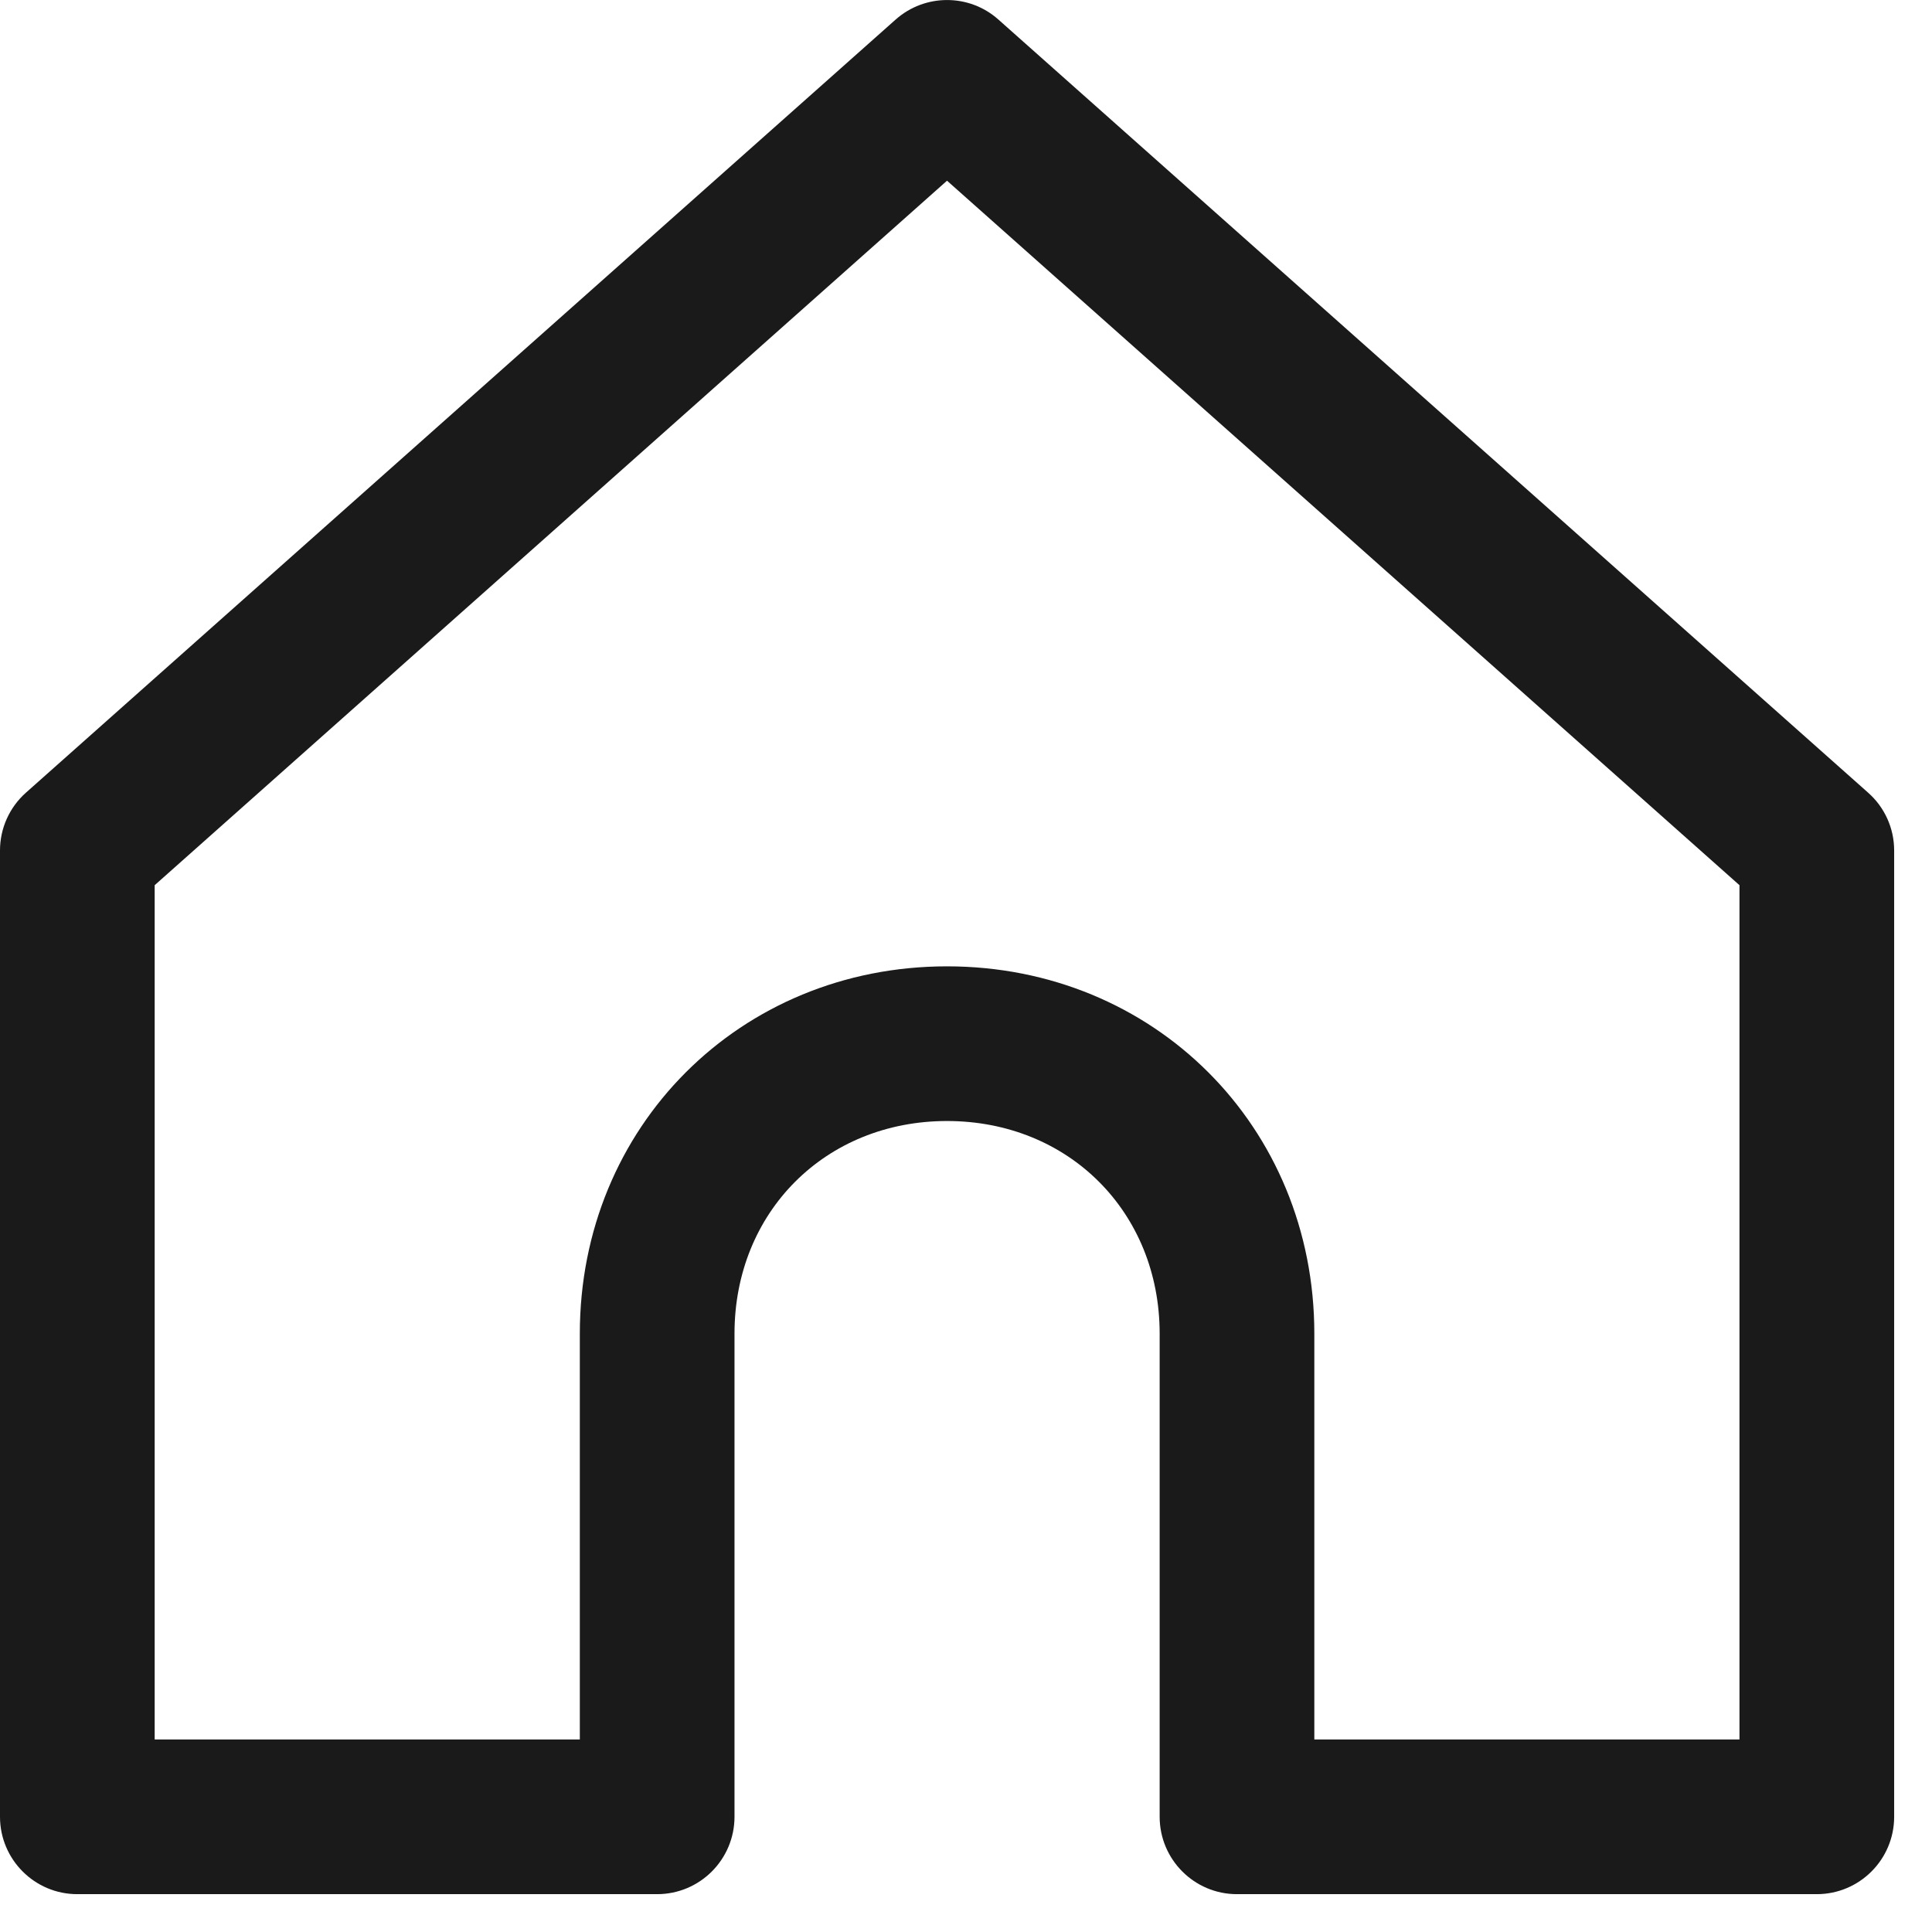
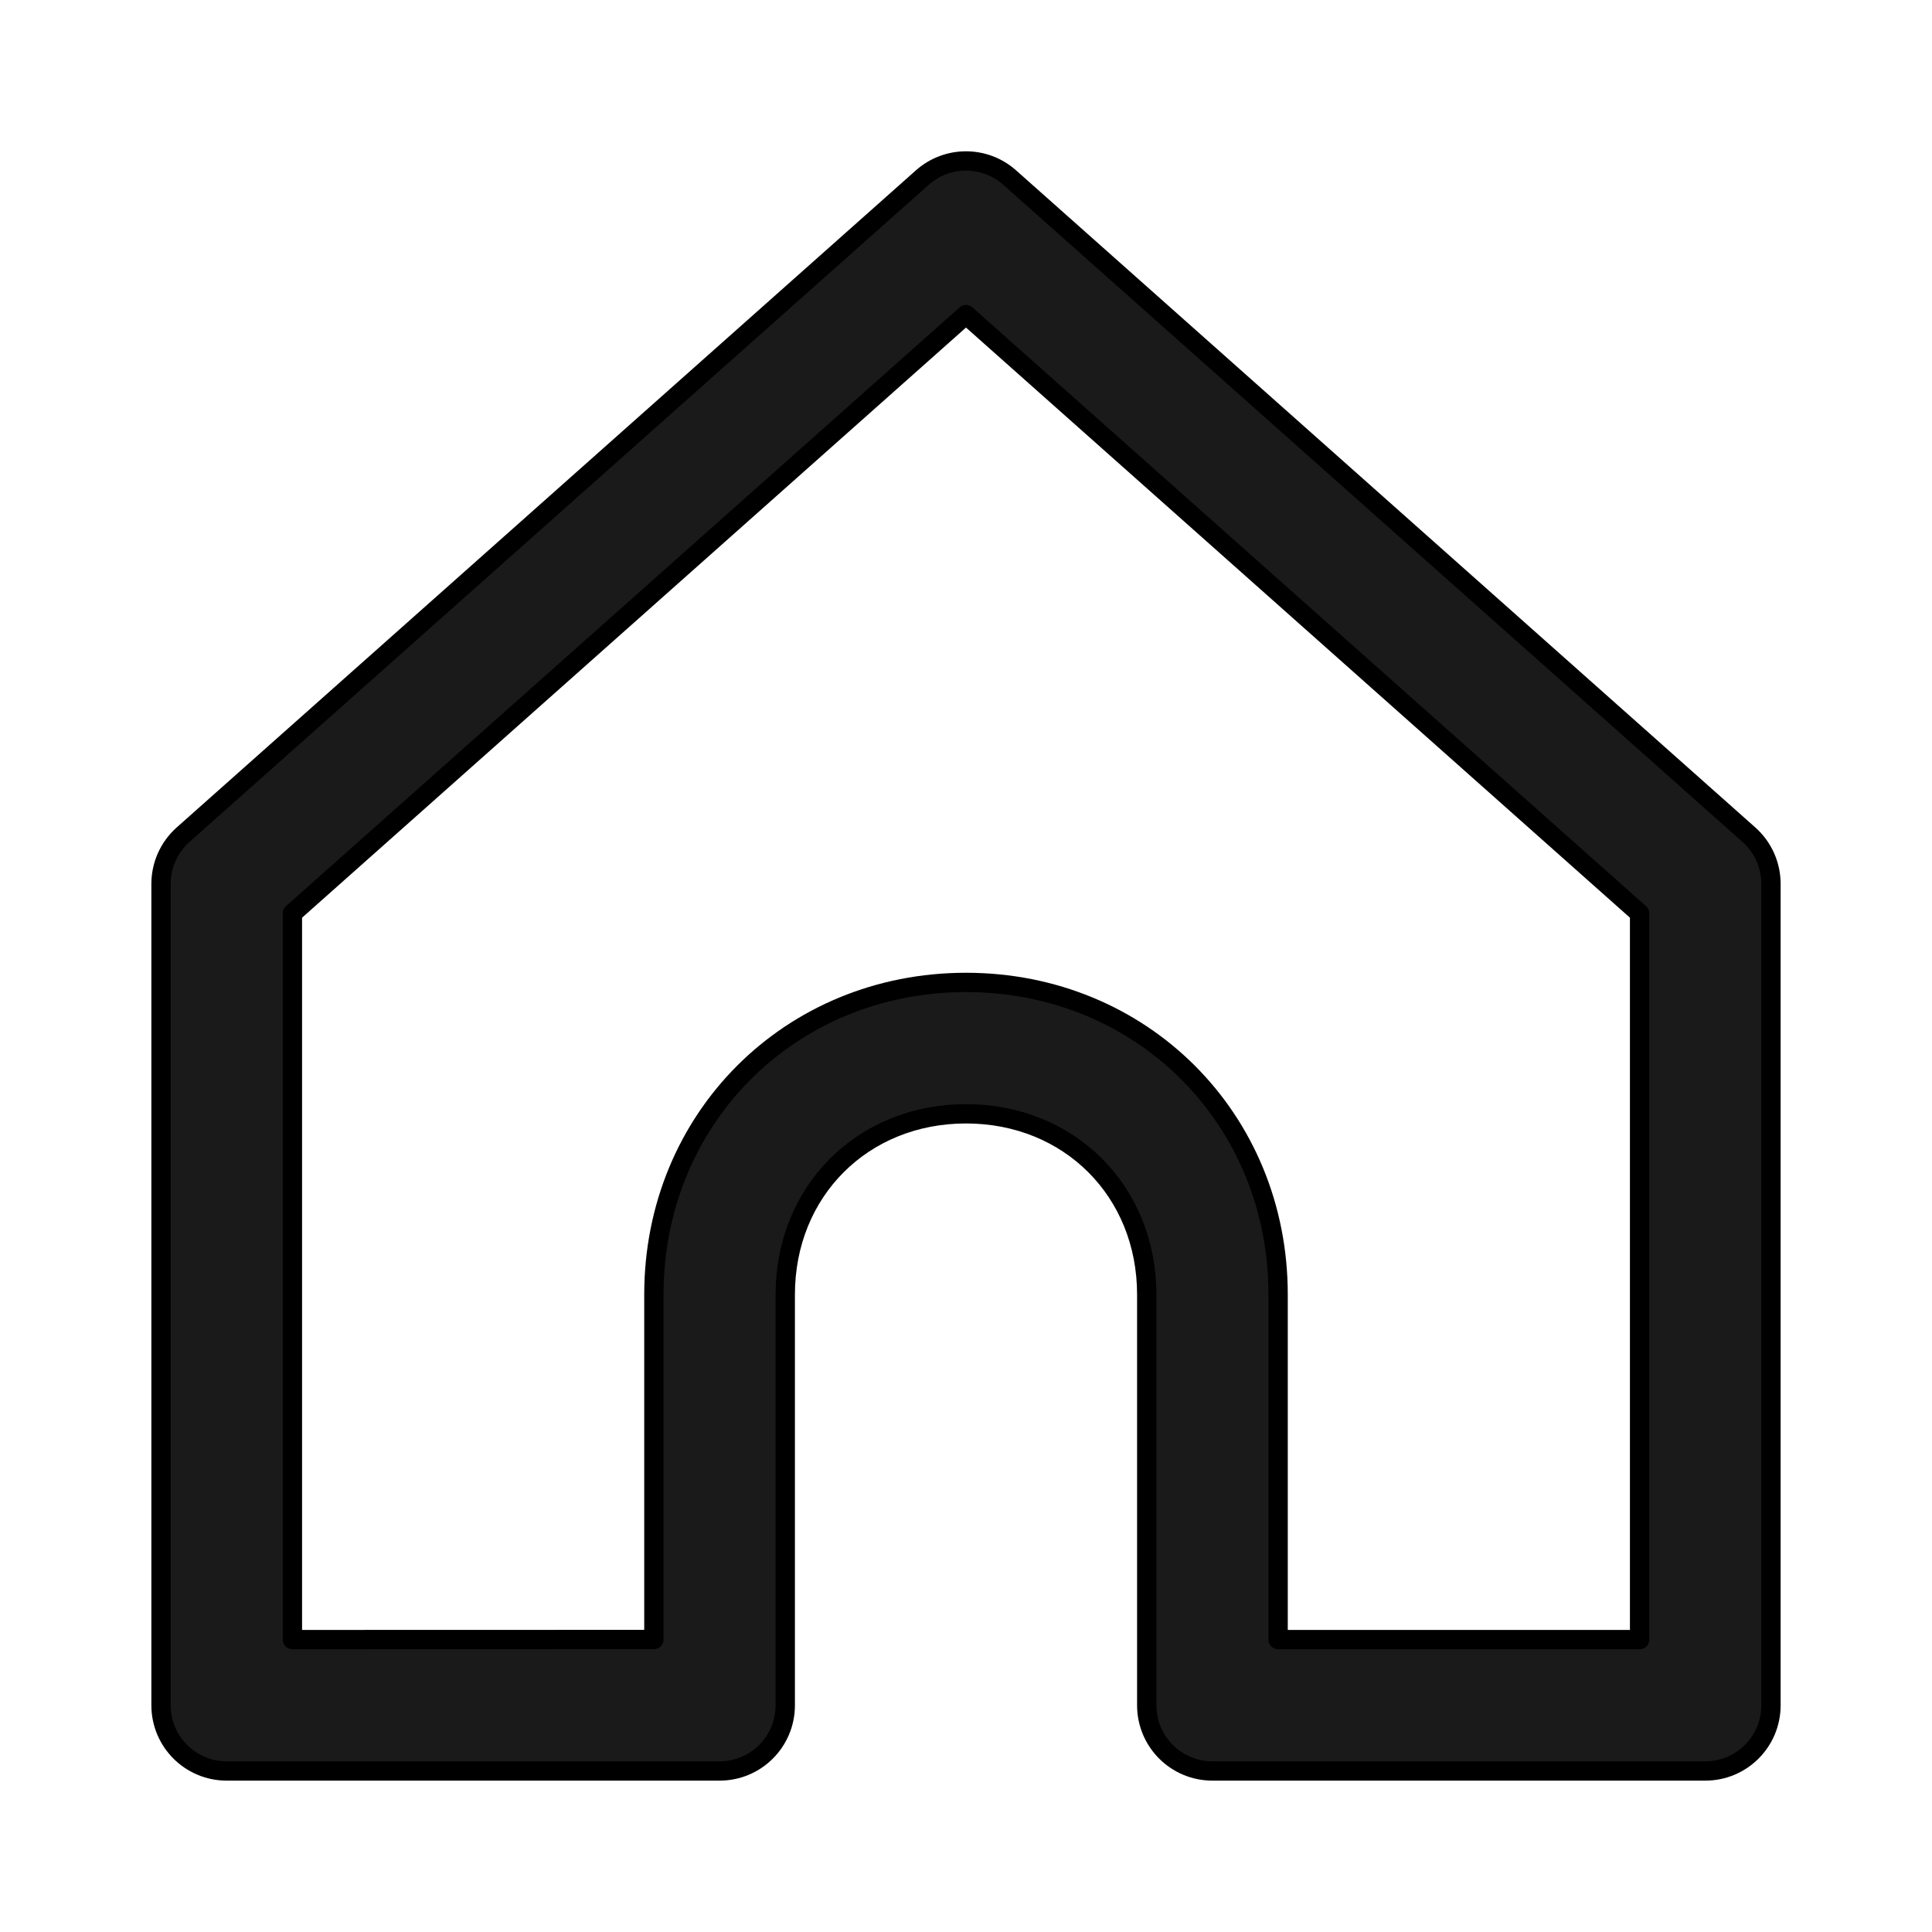
- <svg xmlns="http://www.w3.org/2000/svg" width="17" height="17" viewBox="0 0 17 17" fill="none">
-   <path fill-rule="evenodd" clip-rule="evenodd" d="M7.881 0.172C8.139 -0.057 8.528 -0.057 8.785 0.172L16.438 6.975C16.584 7.104 16.667 7.289 16.667 7.483V15.986C16.667 16.362 16.362 16.667 15.986 16.667H10.884C10.509 16.667 10.204 16.362 10.204 15.986V11.735C10.204 10.665 9.403 9.864 8.333 9.864C7.263 9.864 6.463 10.665 6.463 11.735V15.986C6.463 16.362 6.158 16.667 5.782 16.667H0.68C0.305 16.667 0 16.362 0 15.986V7.483C0 7.289 0.083 7.104 0.228 6.975L7.881 0.172ZM5.102 15.306V11.735C5.102 9.913 6.512 8.503 8.333 8.503C10.155 8.503 11.565 9.913 11.565 11.735V15.306H15.306V7.789L8.333 1.59L1.361 7.789V15.306L5.102 15.306Z" fill="#1A1A1A" />
+ <svg xmlns="http://www.w3.org/2000/svg" width="20" height="20" viewBox="0 0 20 20" fill="none">
+   <path fill-rule="evenodd" clip-rule="evenodd" d="M9.548 1.838C9.806 1.609 10.194 1.609 10.452 1.838L18.105 8.641C18.25 8.77 18.333 8.955 18.333 9.15V17.653C18.333 18.029 18.029 18.333 17.653 18.333H12.551C12.175 18.333 11.871 18.029 11.871 17.653V13.401C11.871 12.331 11.07 11.53 10 11.53C8.93 11.53 8.129 12.331 8.129 13.401V17.653C8.129 18.029 7.825 18.333 7.449 18.333H2.347C1.971 18.333 1.667 18.029 1.667 17.653V9.15C1.667 8.955 1.75 8.77 1.895 8.641L9.548 1.838ZM6.769 16.972V13.401C6.769 11.58 8.179 10.17 10 10.17C11.821 10.17 13.231 11.58 13.231 13.401V16.973H16.973V9.455L10 3.257L3.027 9.455V16.973L6.769 16.972Z" fill="#1A1A1A" stroke="black" stroke-width="0.2" stroke-miterlimit="10" stroke-linecap="round" stroke-linejoin="round" />
</svg>
